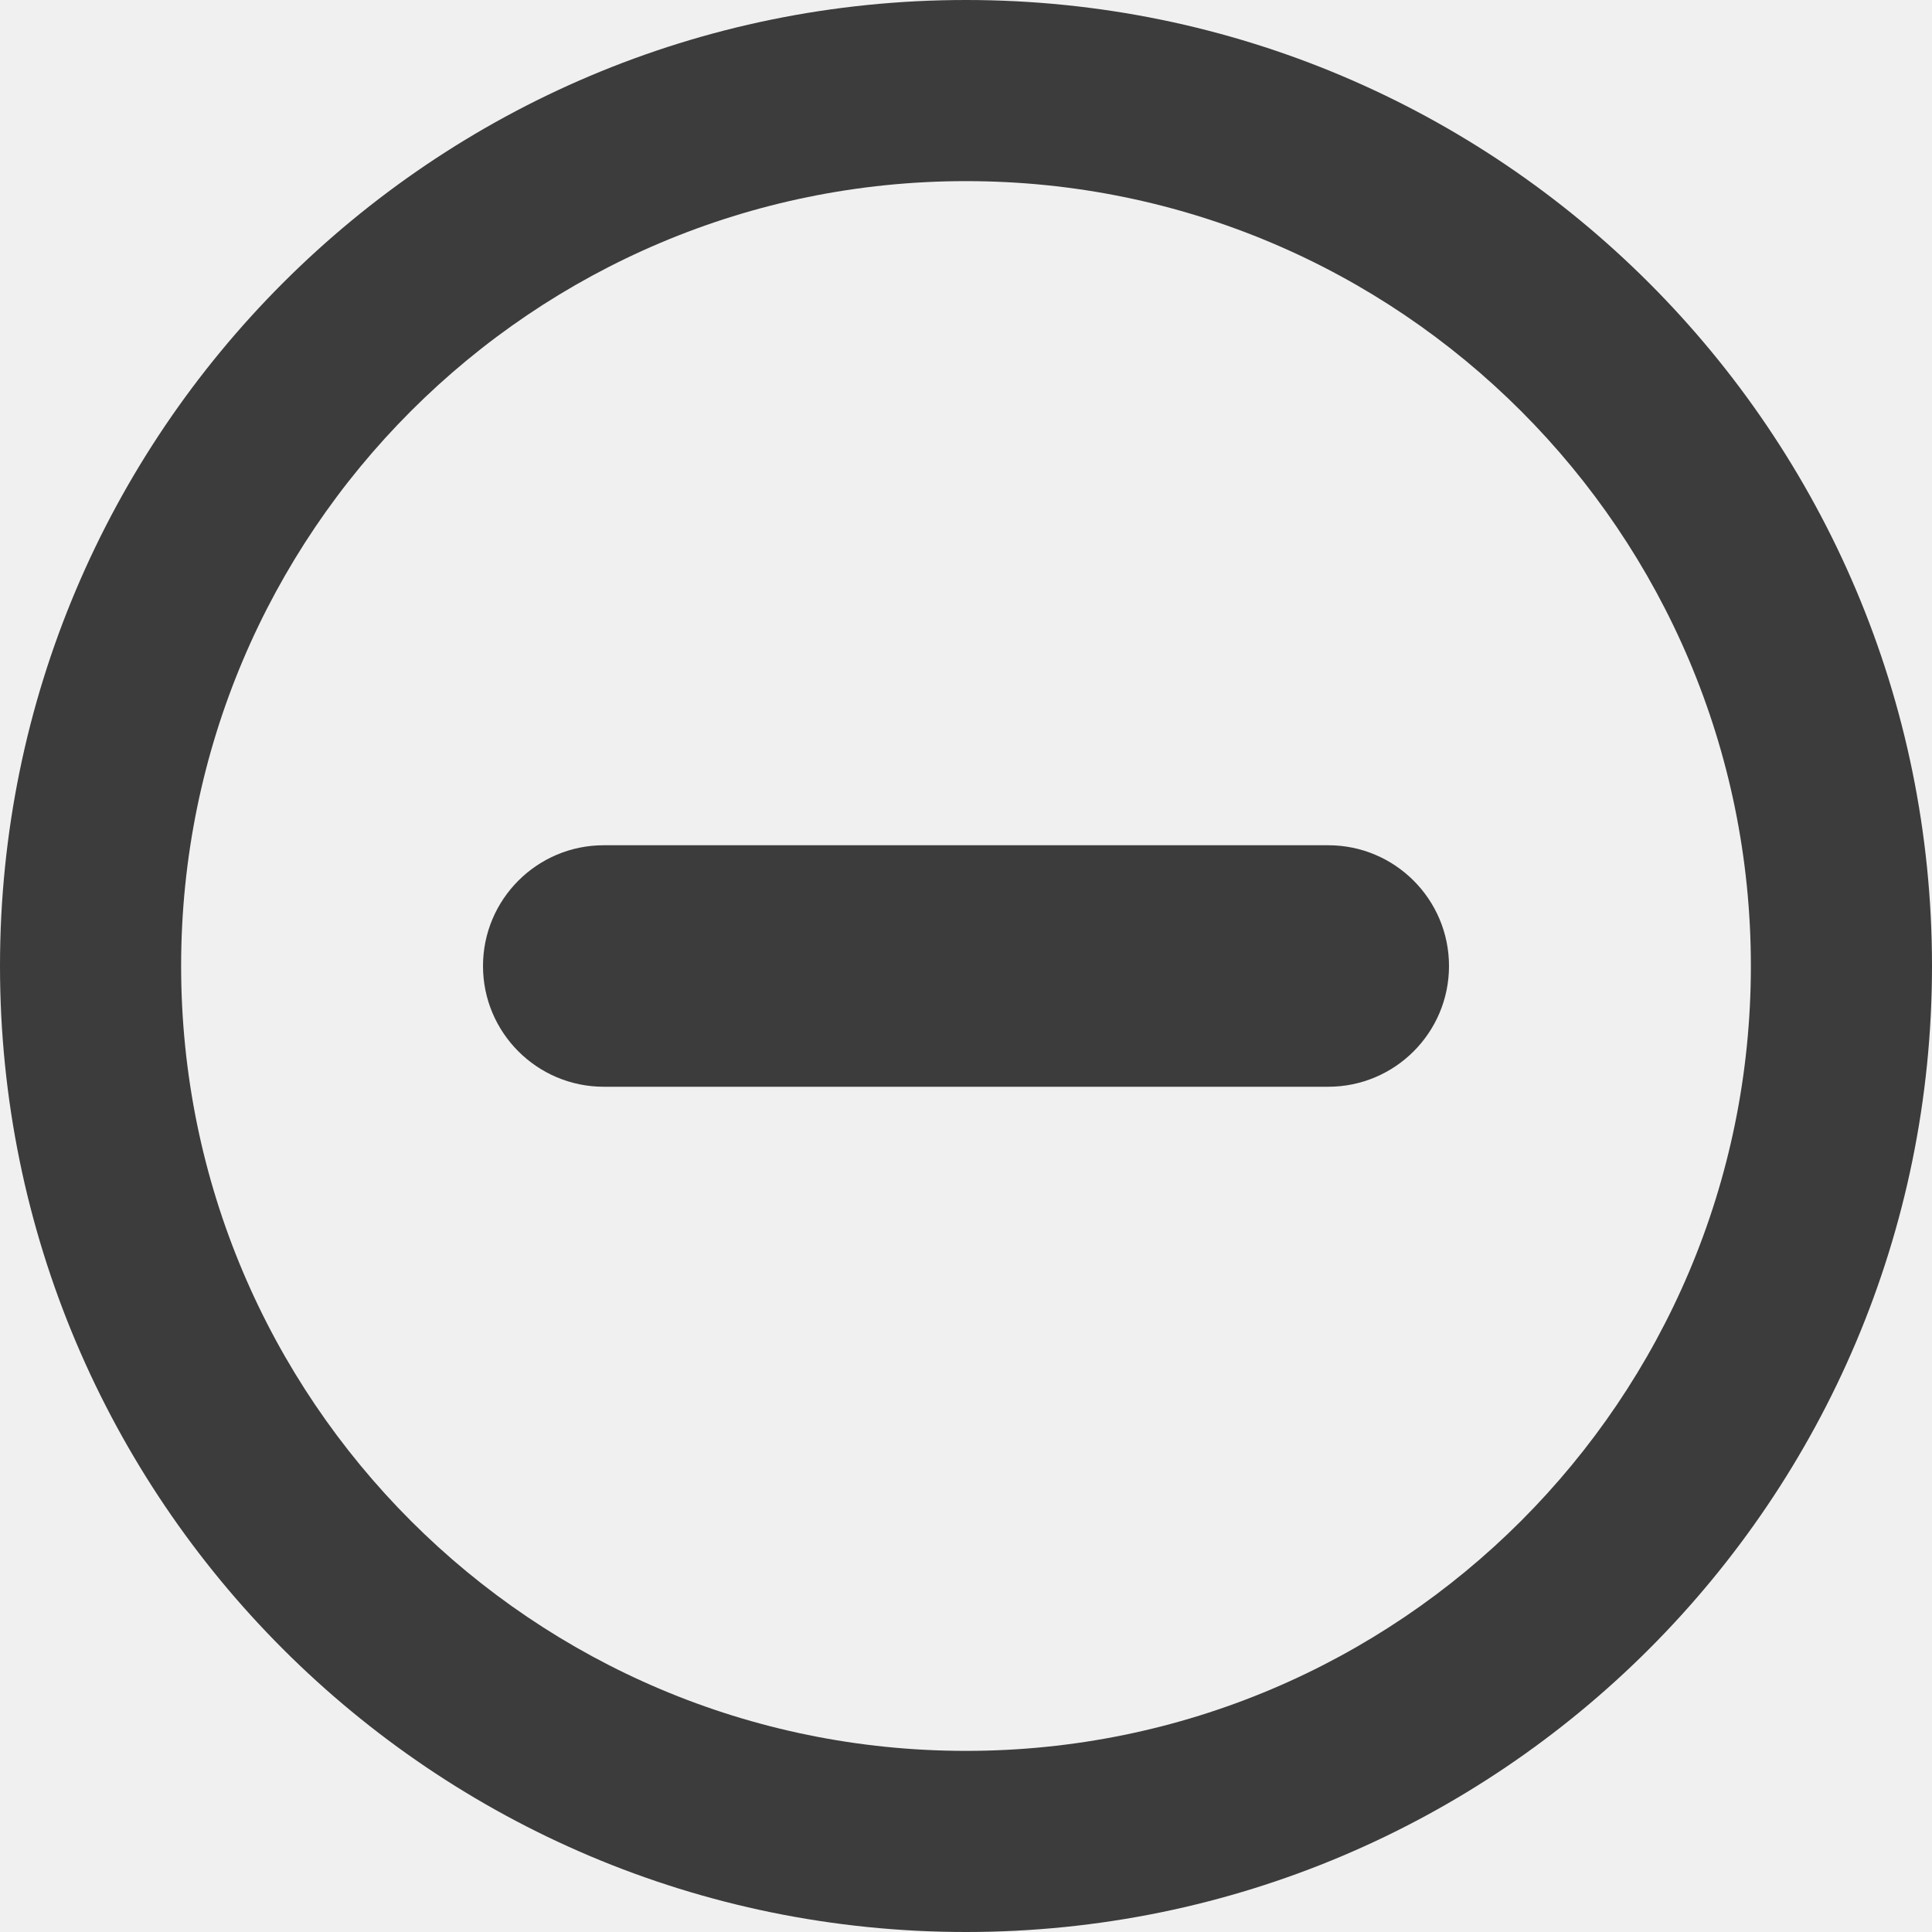
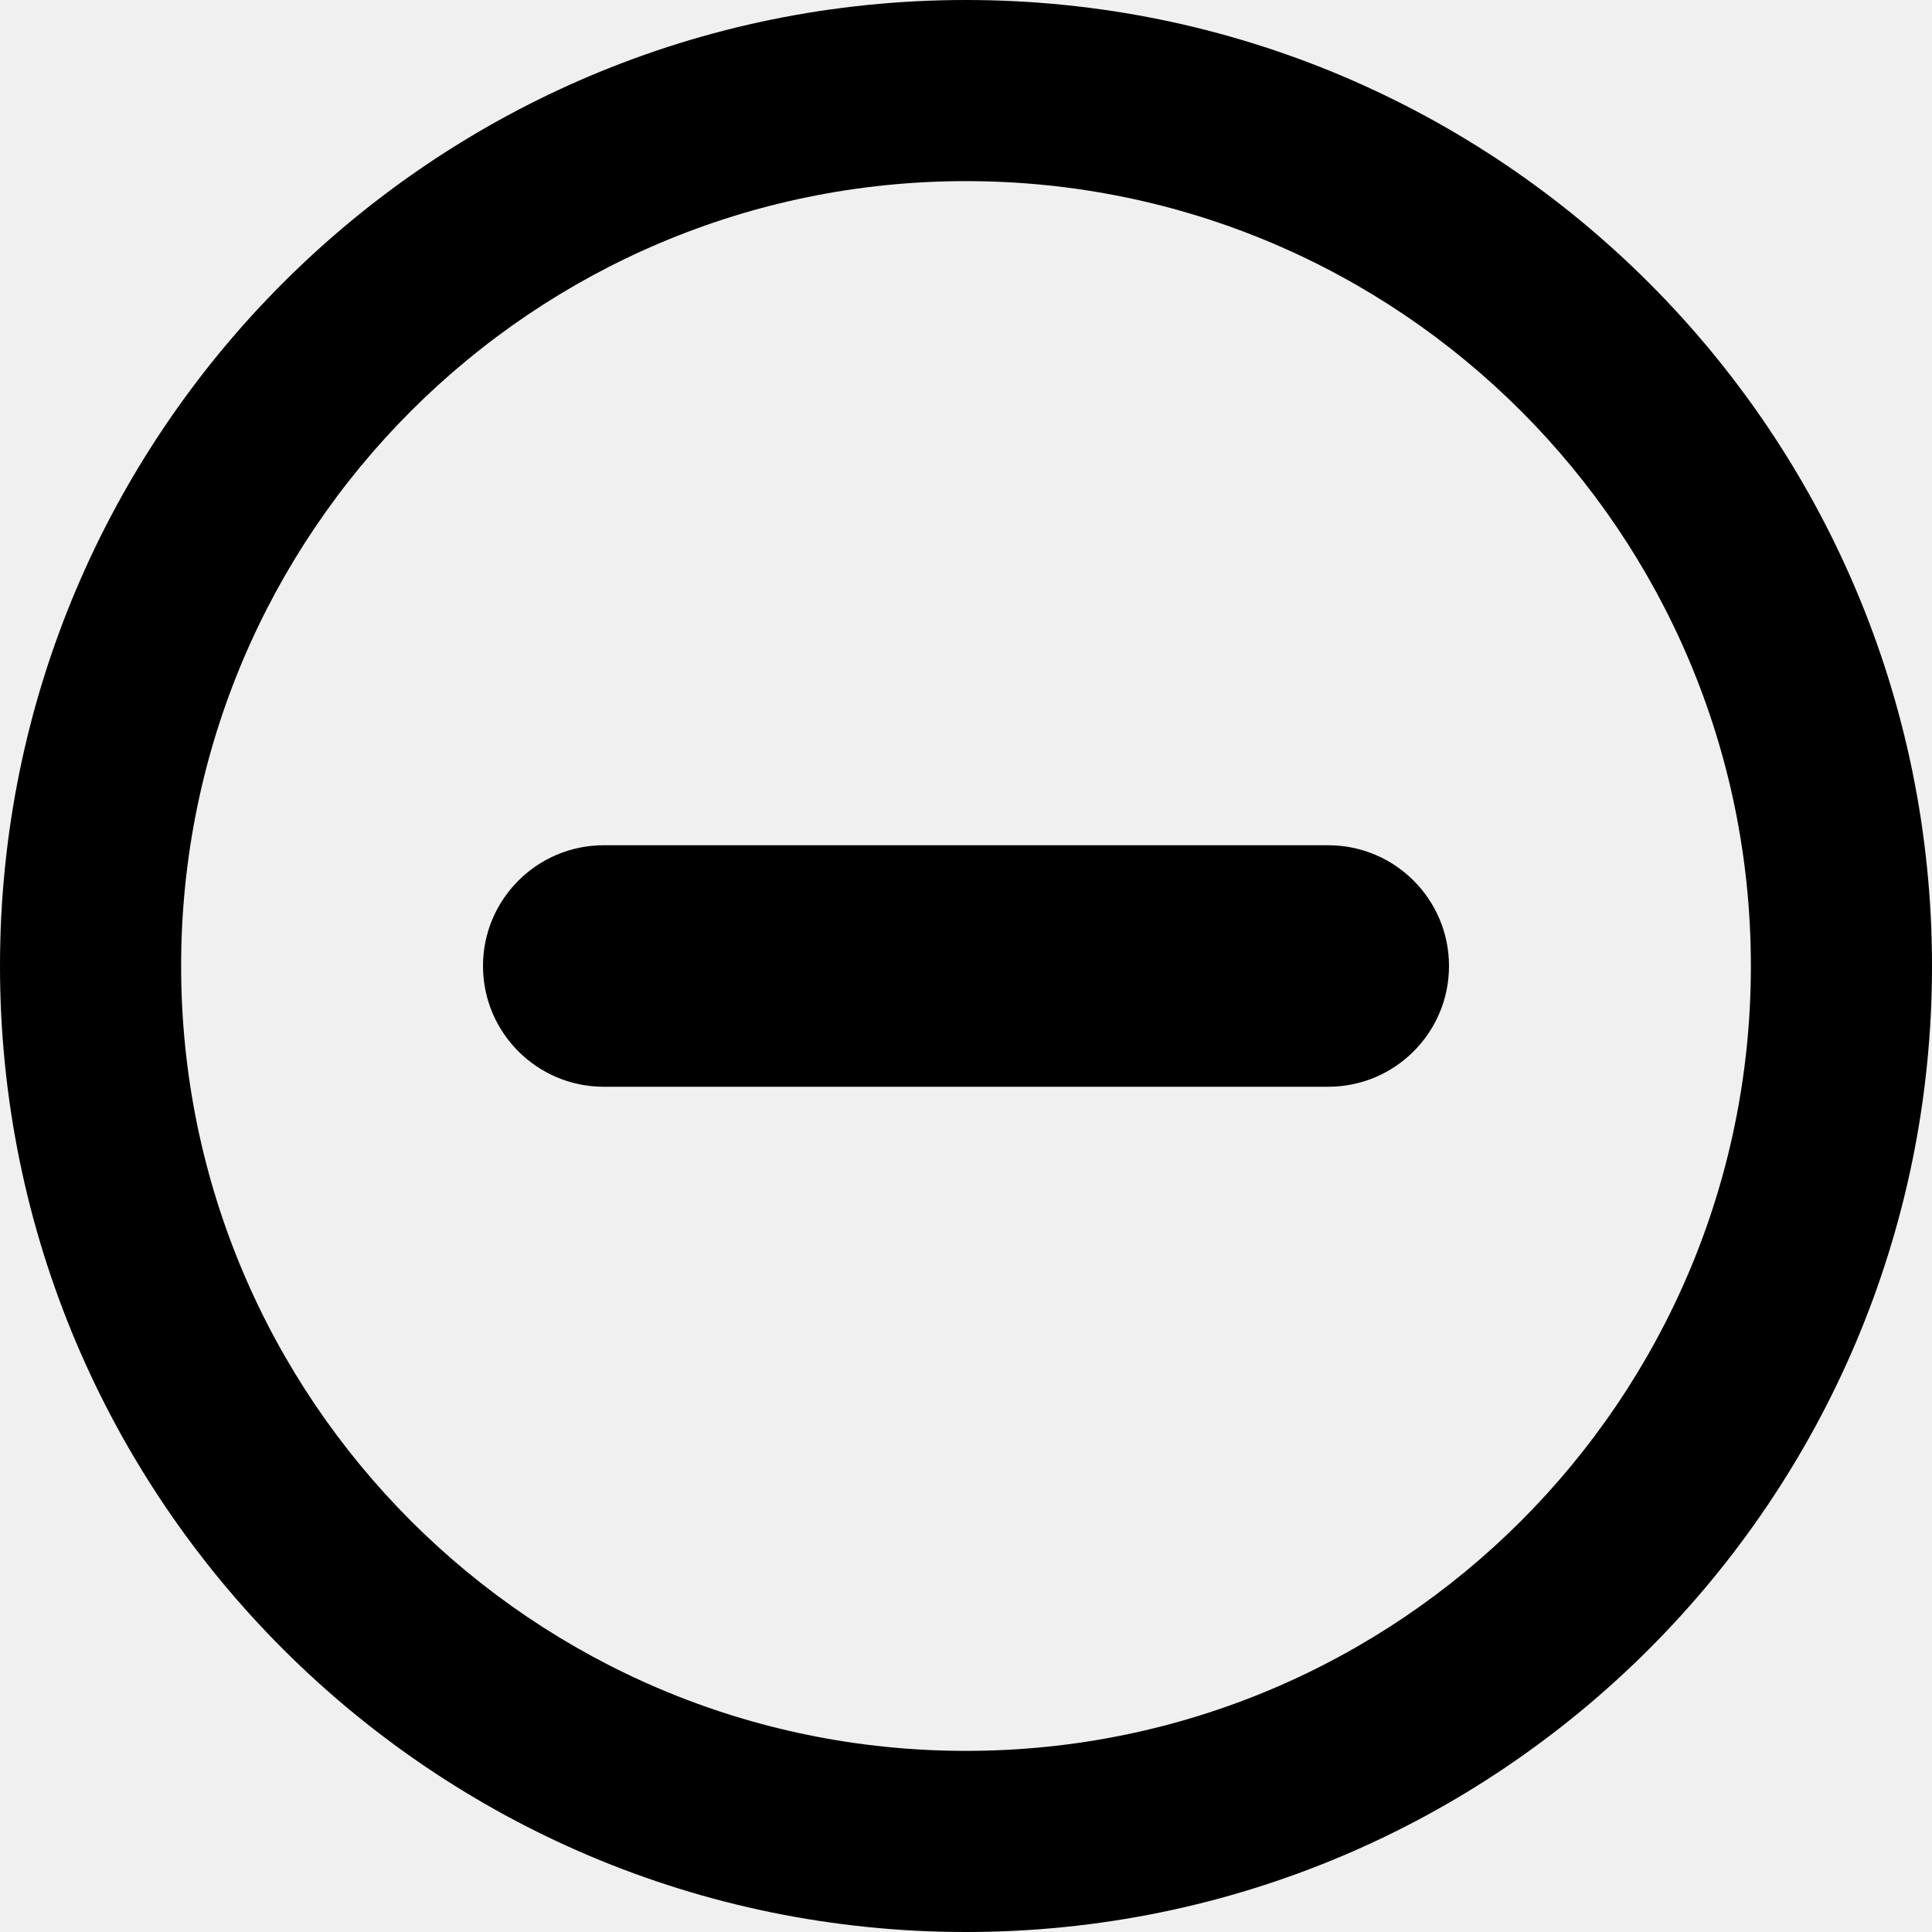
<svg xmlns="http://www.w3.org/2000/svg" width="16" height="16" viewBox="0 0 16 16" fill="none">
-   <g clip-path="url(#clip0_2989_29565)">
-     <path d="M8 0C12.418 0 16 3.582 16 8C16 12.418 12.418 16 8 16C3.582 16 0 12.418 0 8C0 3.582 3.582 0 8 0ZM8 1.5C4.41 1.5 1.5 4.41 1.5 8C1.5 11.59 4.41 14.5 8 14.5C11.59 14.5 14.5 11.59 14.5 8C14.5 4.41 11.59 1.5 8 1.5ZM11 7C11.552 7 12 7.448 12 8C12 8.552 11.552 9 11 9H5C4.448 9 4 8.552 4 8C4 7.448 4.448 7 5 7H11Z" fill="black" fill-opacity="0.75" />
+   <g clip-path="url(#clip0_2989_29572)">
+     <path d="M8 0C12.418 0 16 3.582 16 8C16 12.418 12.418 16 8 16C3.582 16 0 12.418 0 8C0 3.582 3.582 0 8 0ZM8 1.5C4.41 1.5 1.5 4.41 1.5 8C1.5 11.59 4.41 14.5 8 14.5C11.59 14.5 14.5 11.59 14.5 8C14.5 4.41 11.59 1.5 8 1.5ZM11 7C11.552 7 12 7.448 12 8C12 8.552 11.552 9 11 9H5C4.448 9 4 8.552 4 8C4 7.448 4.448 7 5 7H11Z" fill="black" />
  </g>
  <defs>
-     <clipPath id="clip0_2989_29565">
+     <clipPath id="clip0_2989_29572">
      <rect width="16" height="16" fill="white" />
    </clipPath>
  </defs>
</svg>
